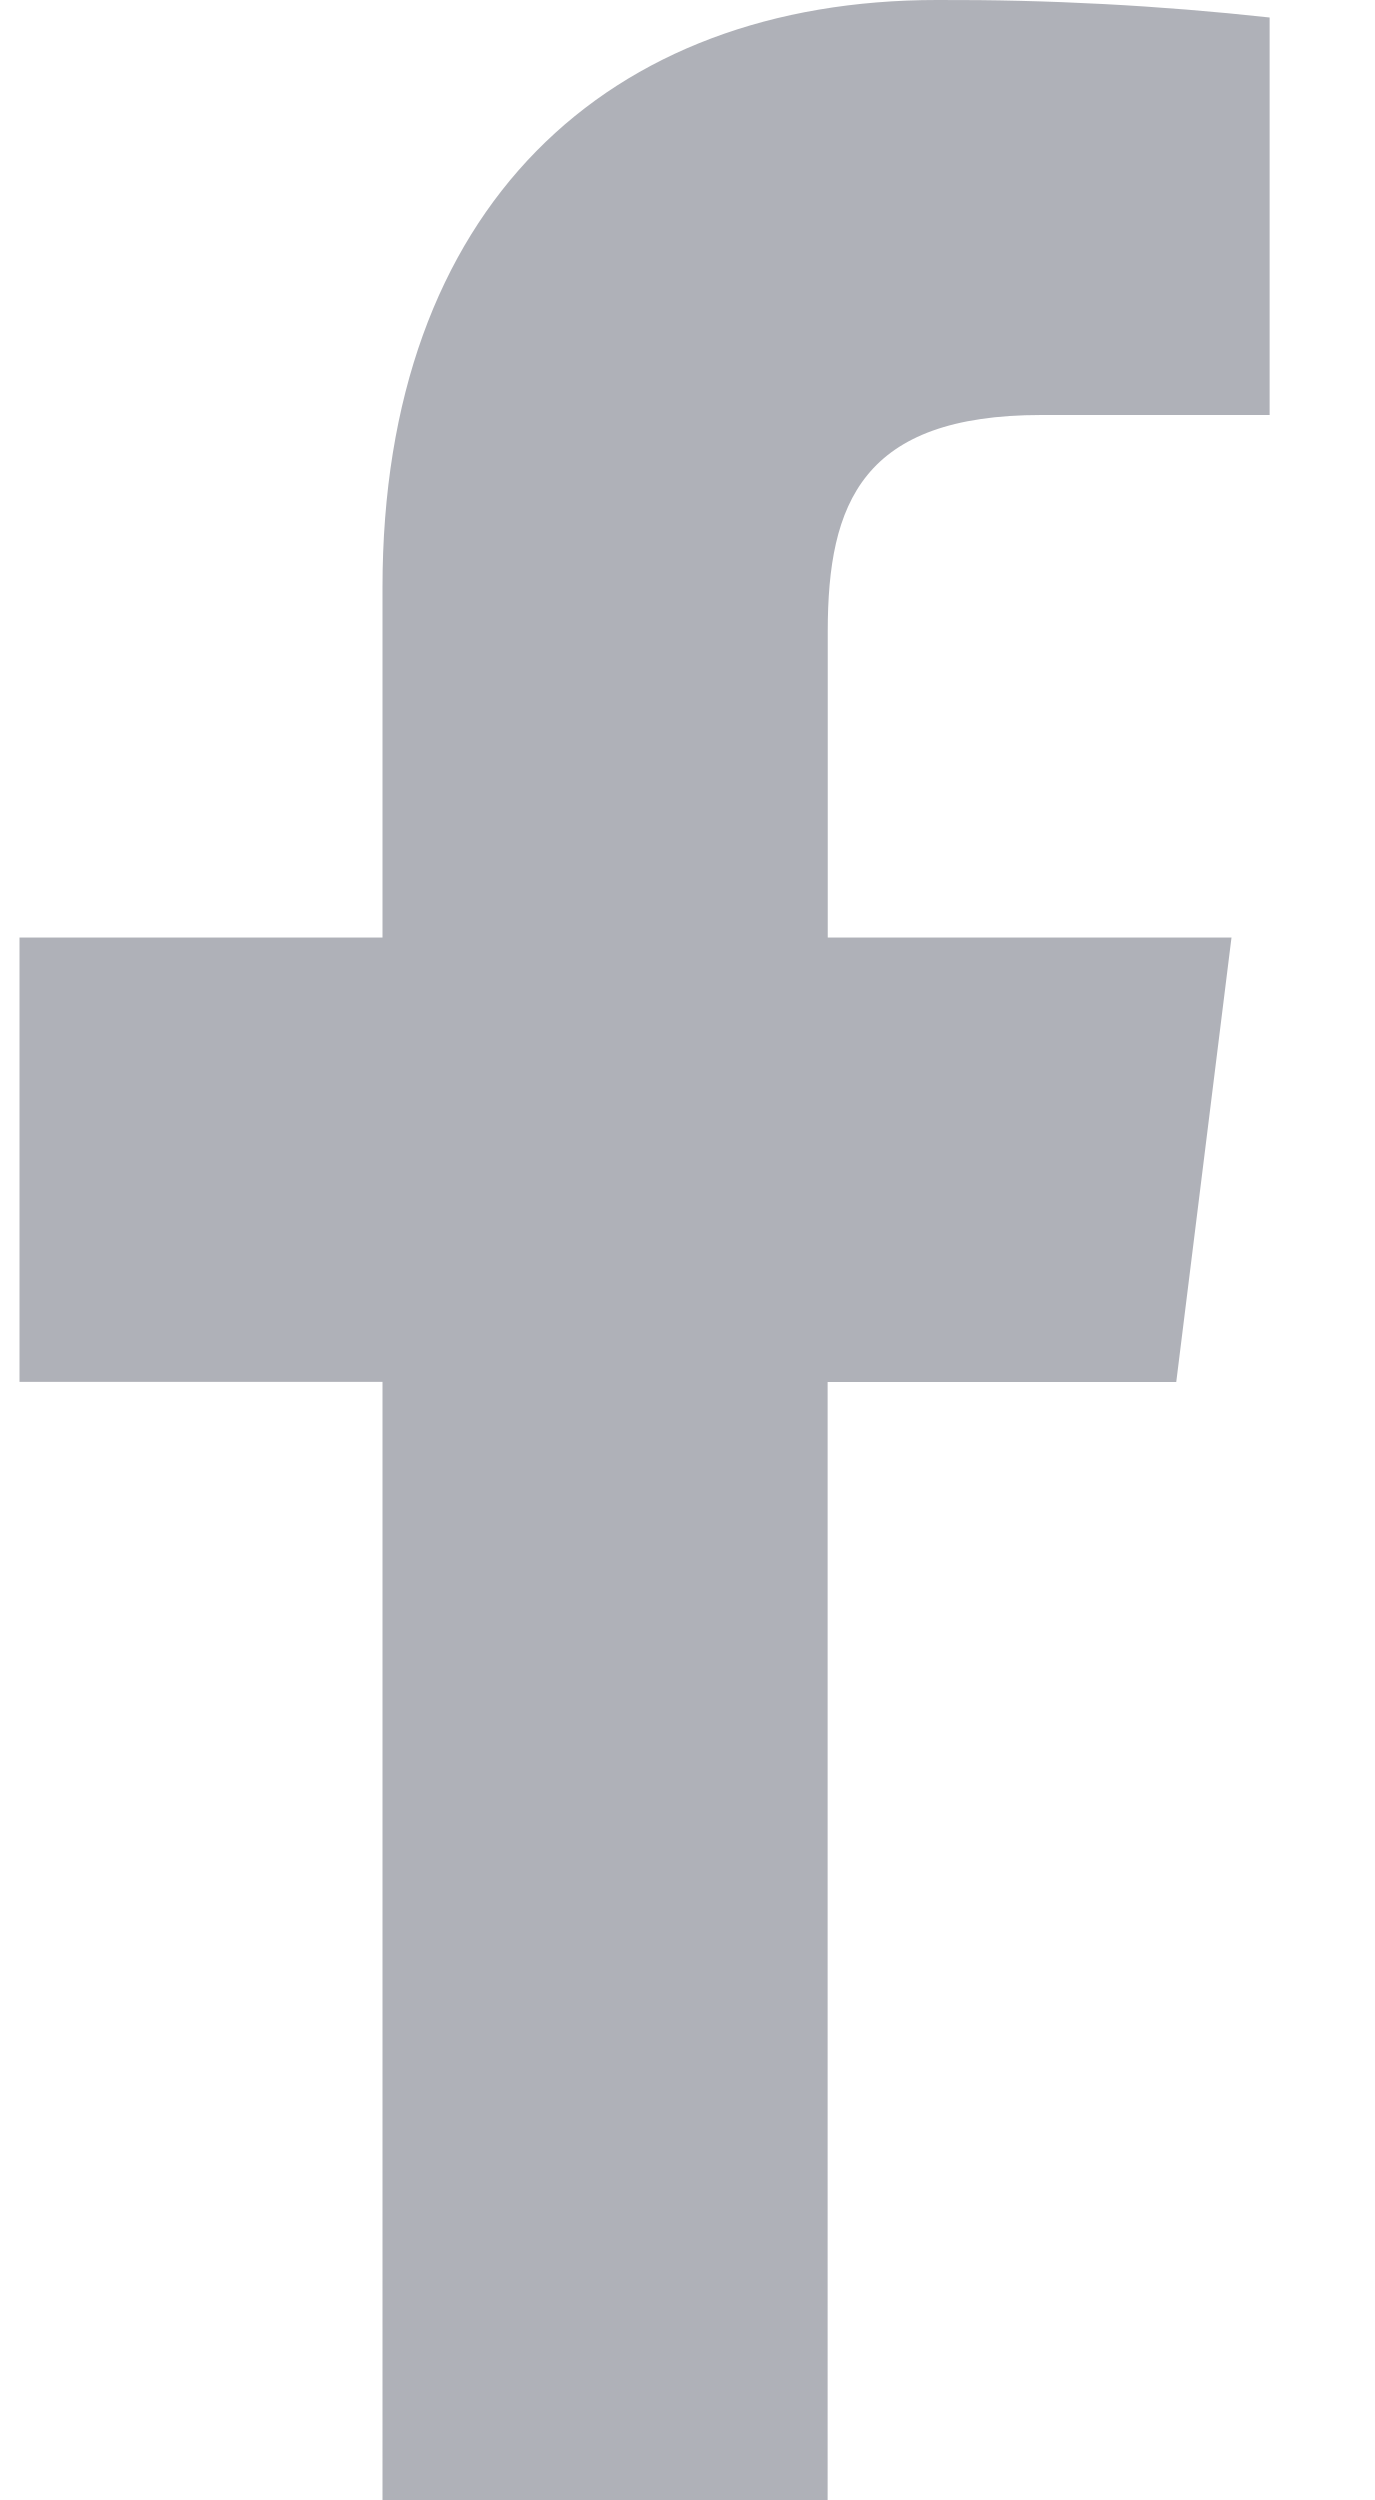
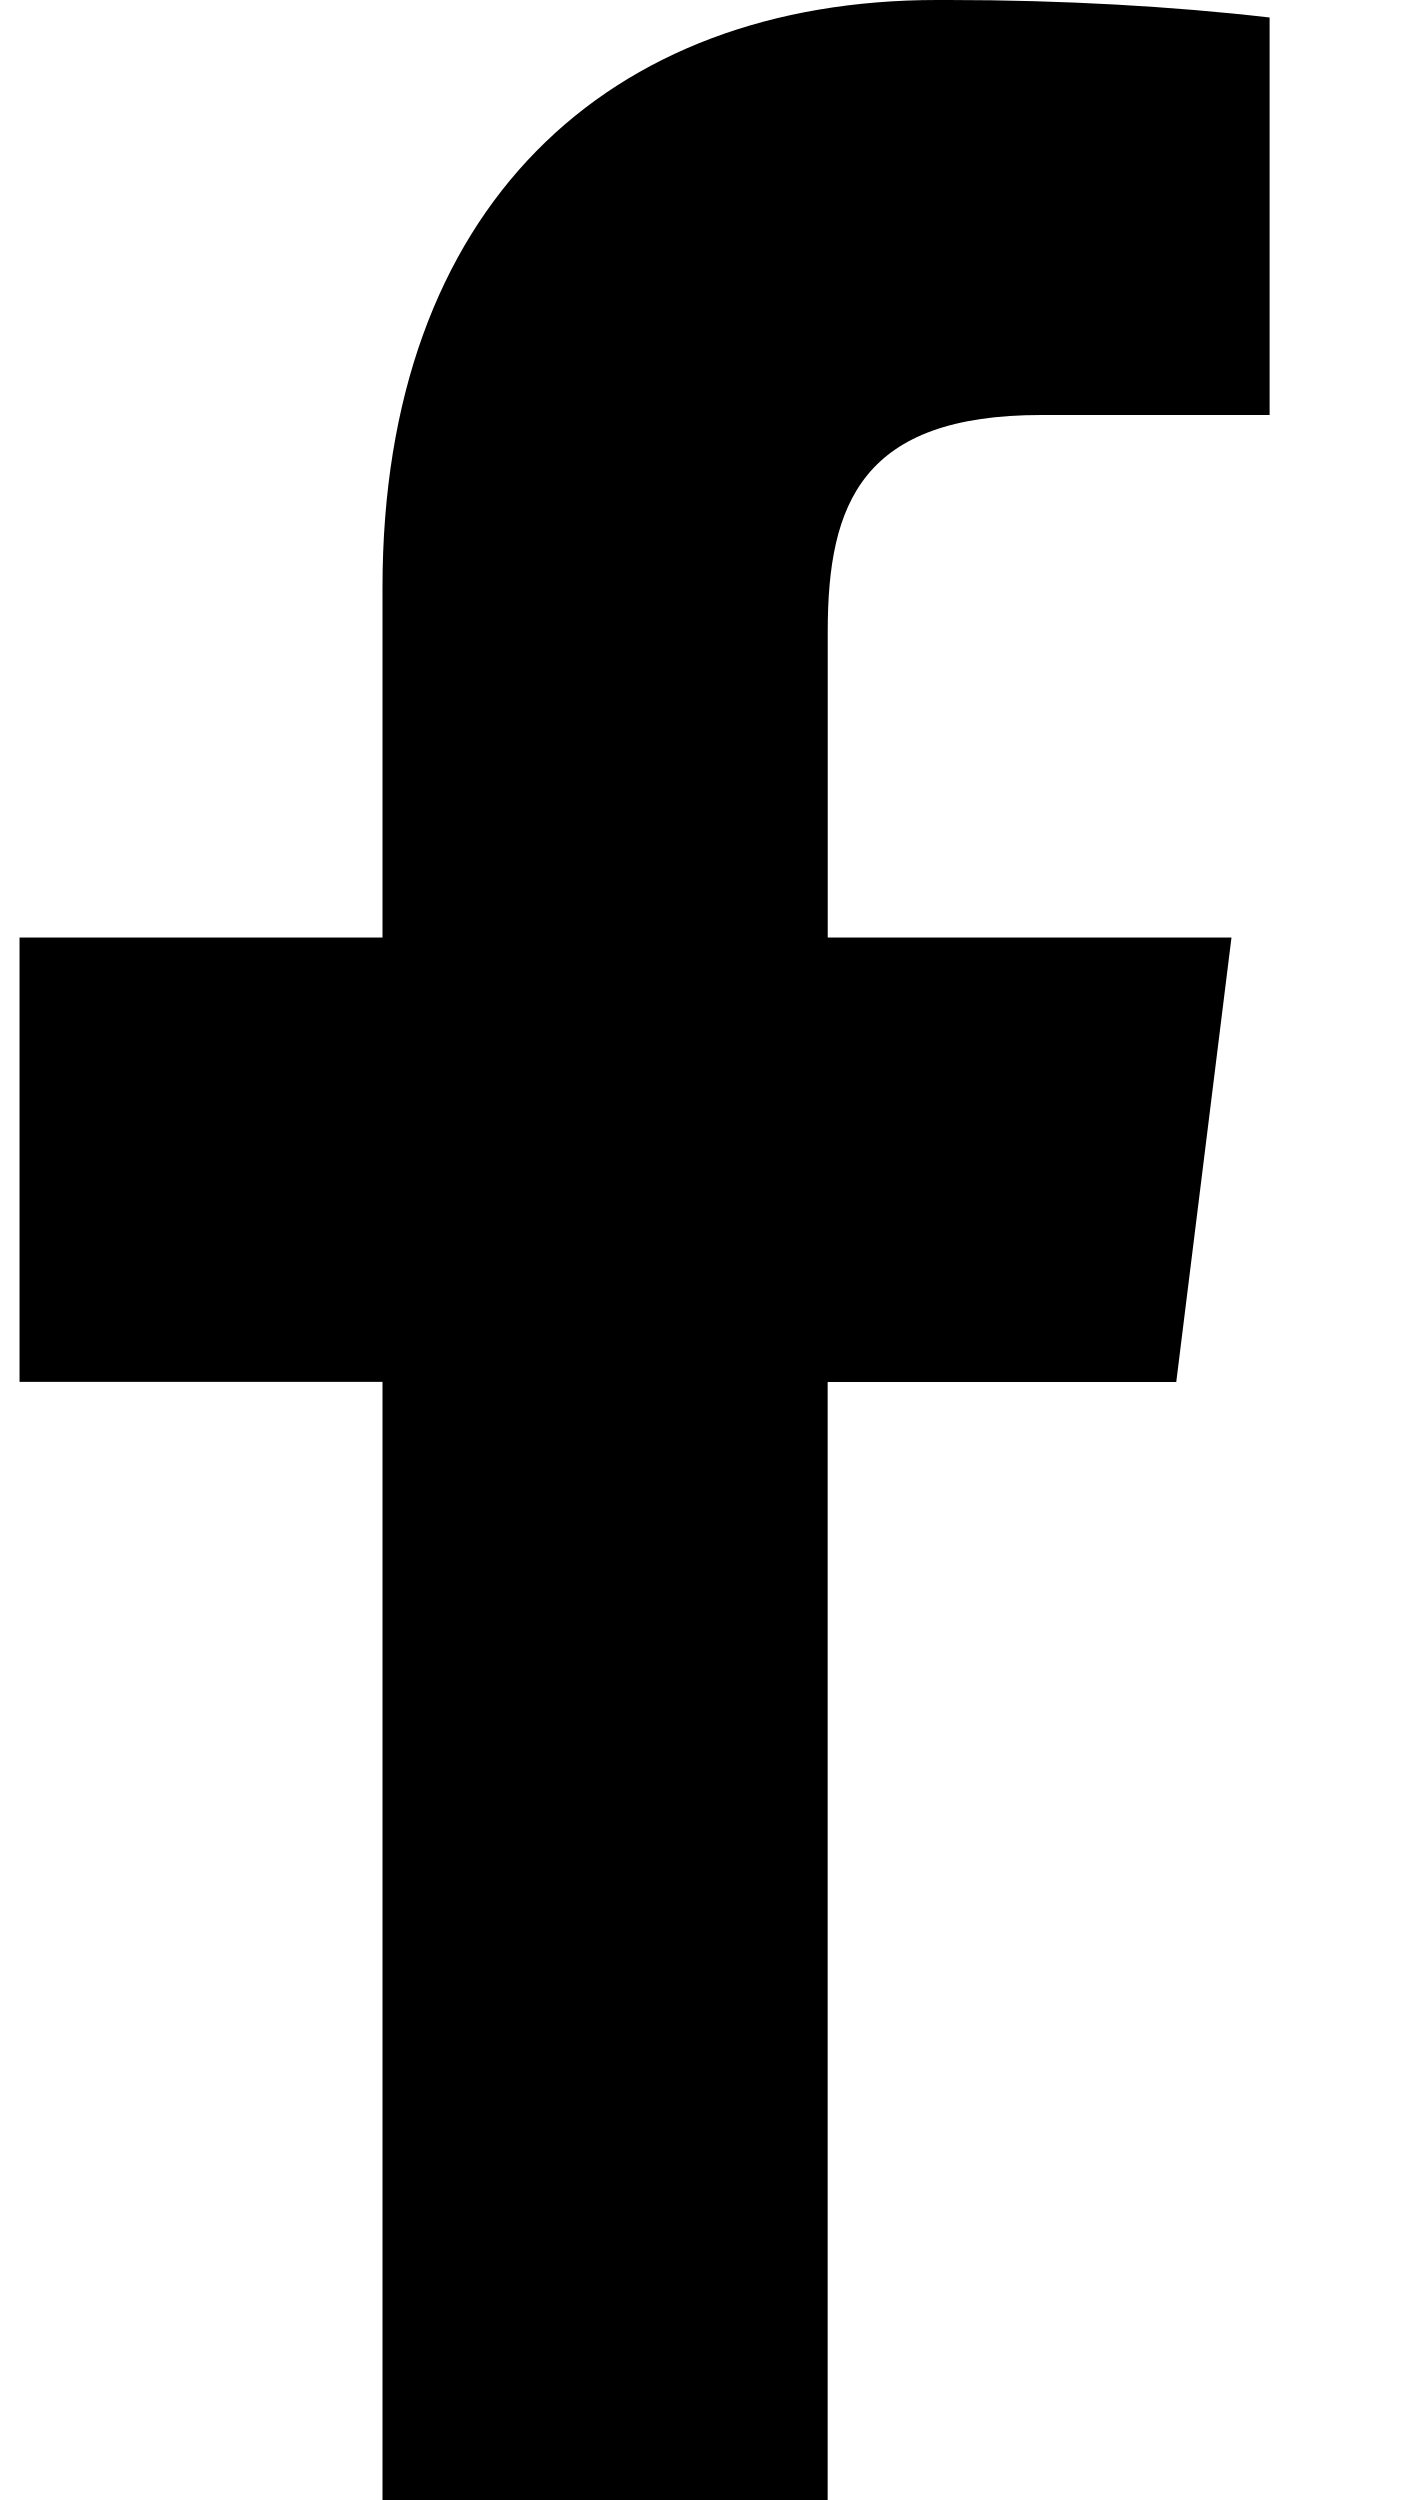
- <svg xmlns="http://www.w3.org/2000/svg" width="11" height="20" fill="none">
-   <path d="M8.33 3.32h1.827V.14A23.579 23.579 0 0 0 7.497 0C4.864 0 3.06 1.656 3.06 4.7v2.8H.156v3.555H3.06V20h3.561v-8.944H9.41L9.852 7.5h-3.23V5.05c0-1.027.277-1.73 1.709-1.73Z" fill="#AFB1B8" />
+ <svg xmlns="http://www.w3.org/2000/svg" version="1.1" width="18" height="32" viewBox="0 0 18 32">
+   <path d="M13.328 5.312h2.923v-5.088c-1.232-0.143-2.661-0.224-4.108-0.224-0.052 0-0.104 0-0.156 0l0.008-0c-4.213 0-7.099 2.65-7.099 7.52v4.48h-4.646v5.688h4.646v14.312h5.698v-14.31h4.462l0.707-5.69h-5.168v-3.92c0-1.643 0.443-2.768 2.734-2.768z" />
</svg>
